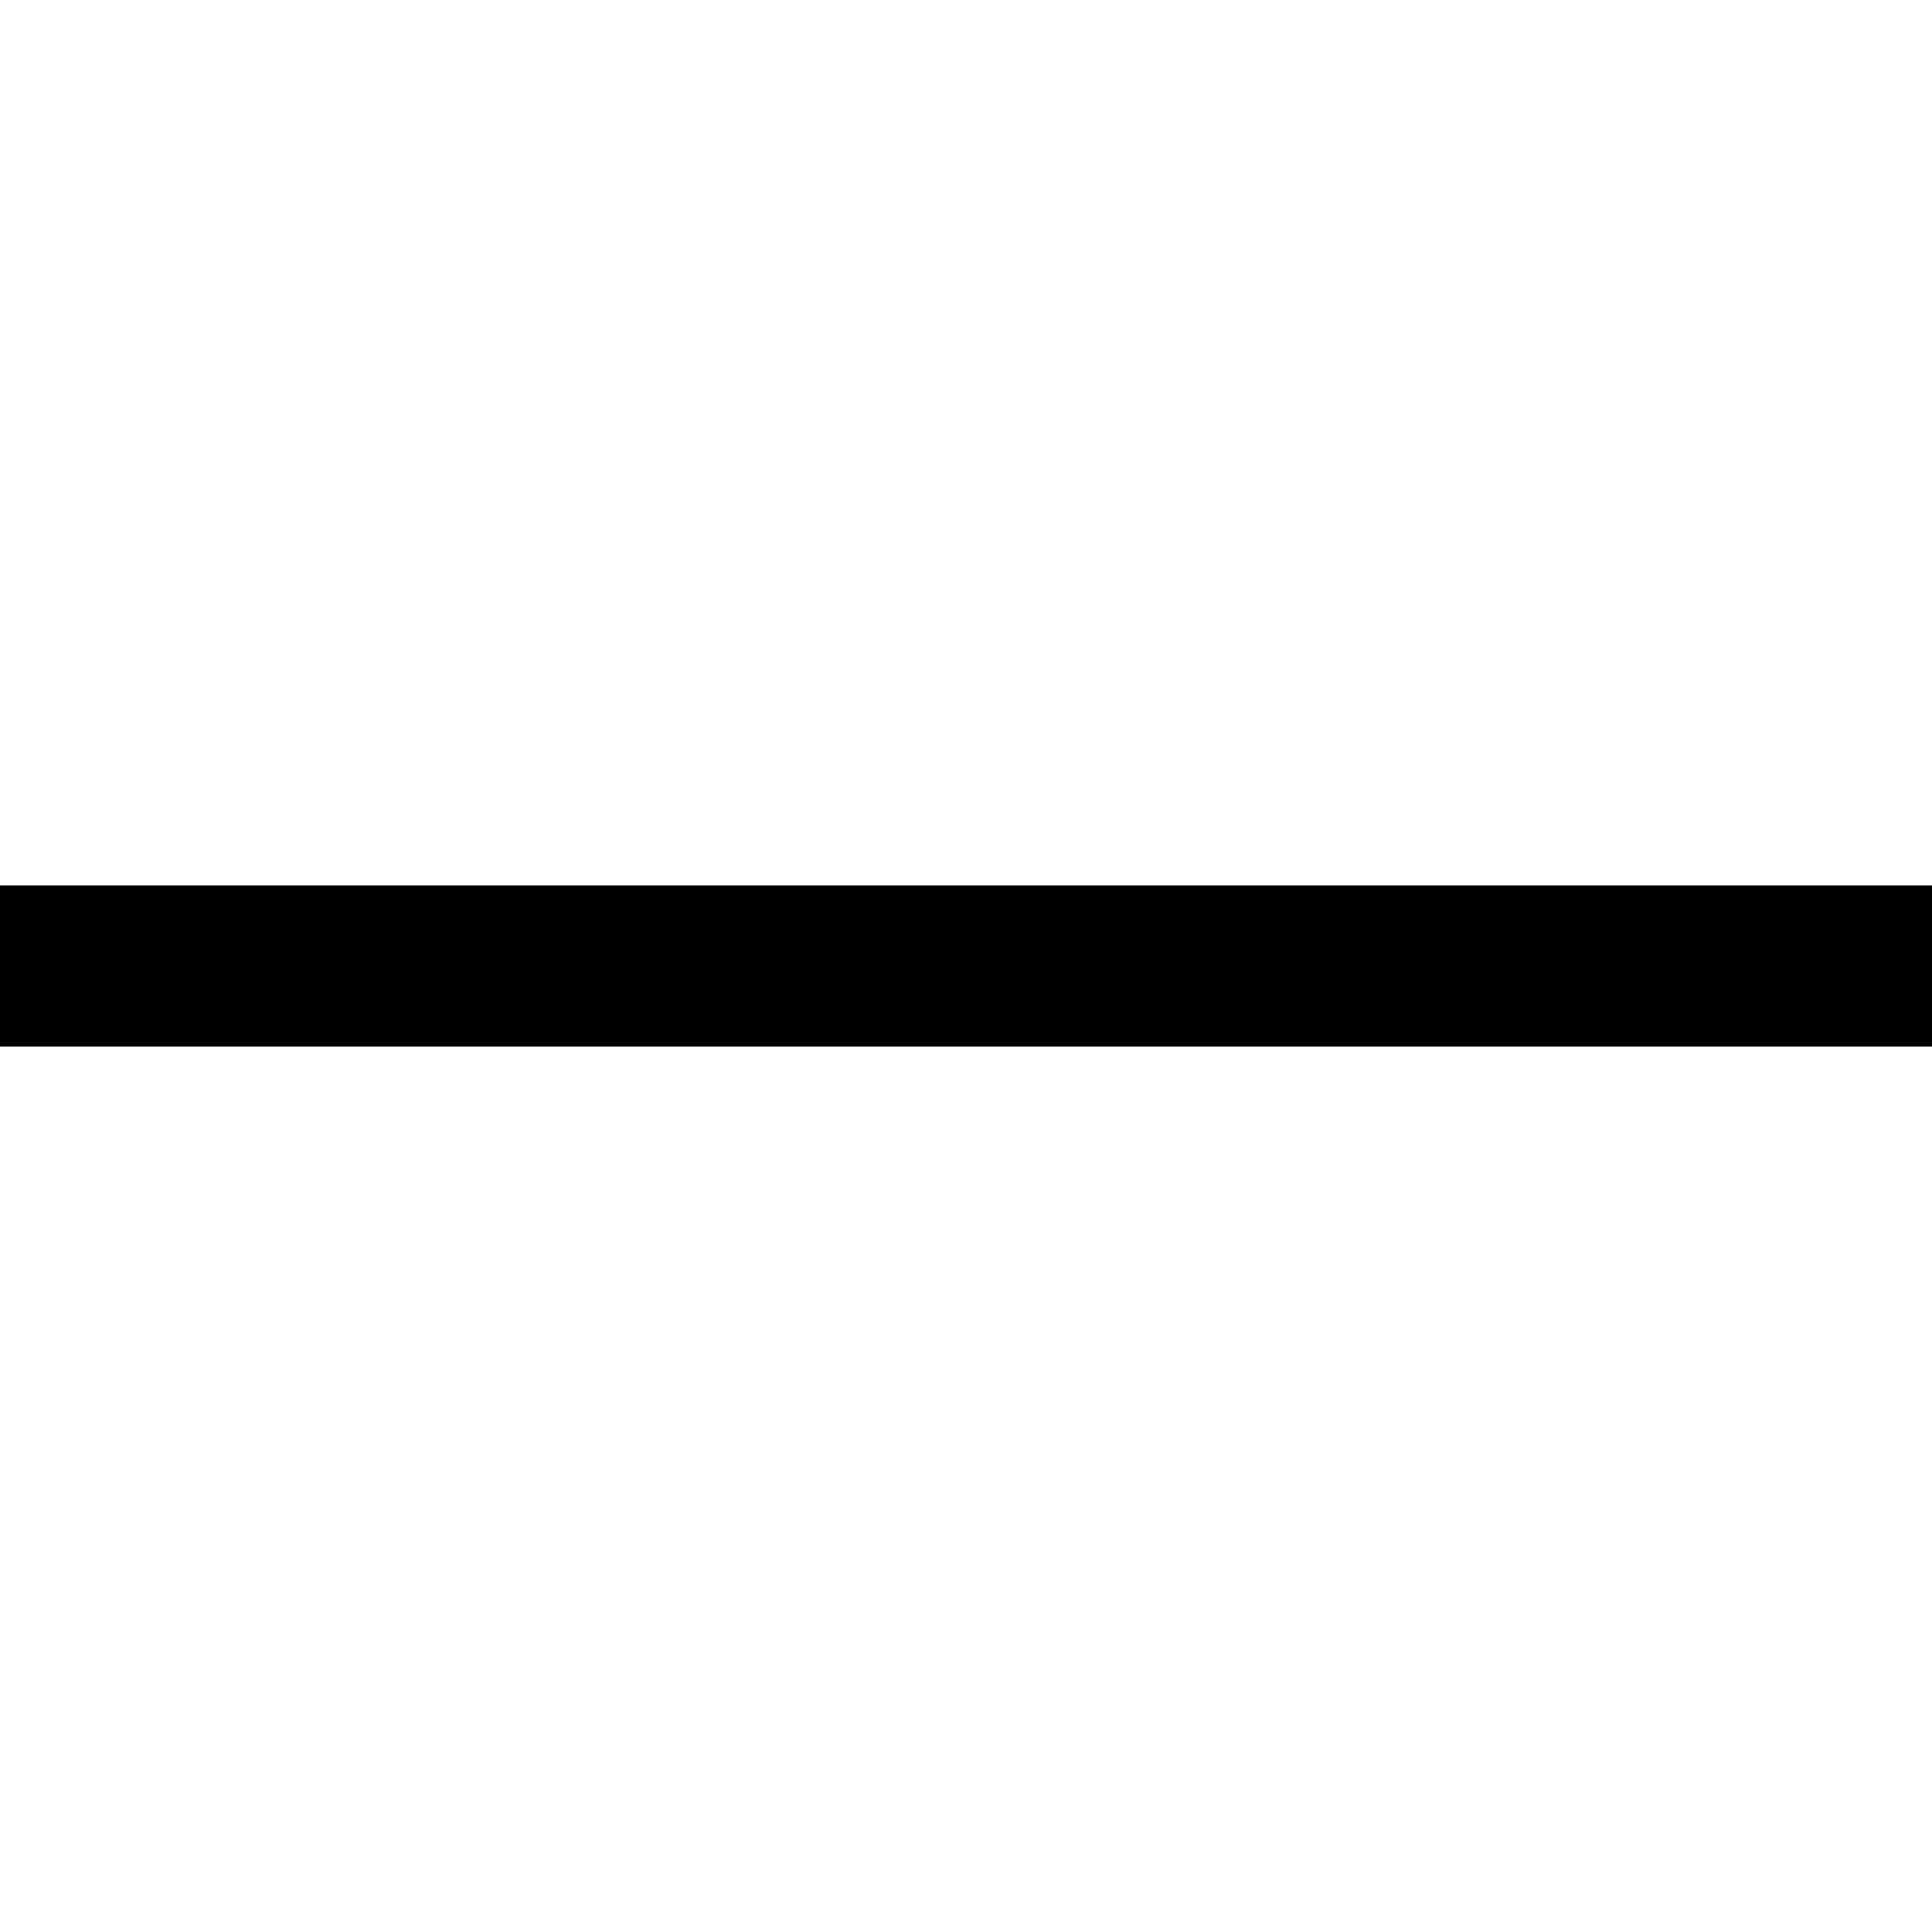
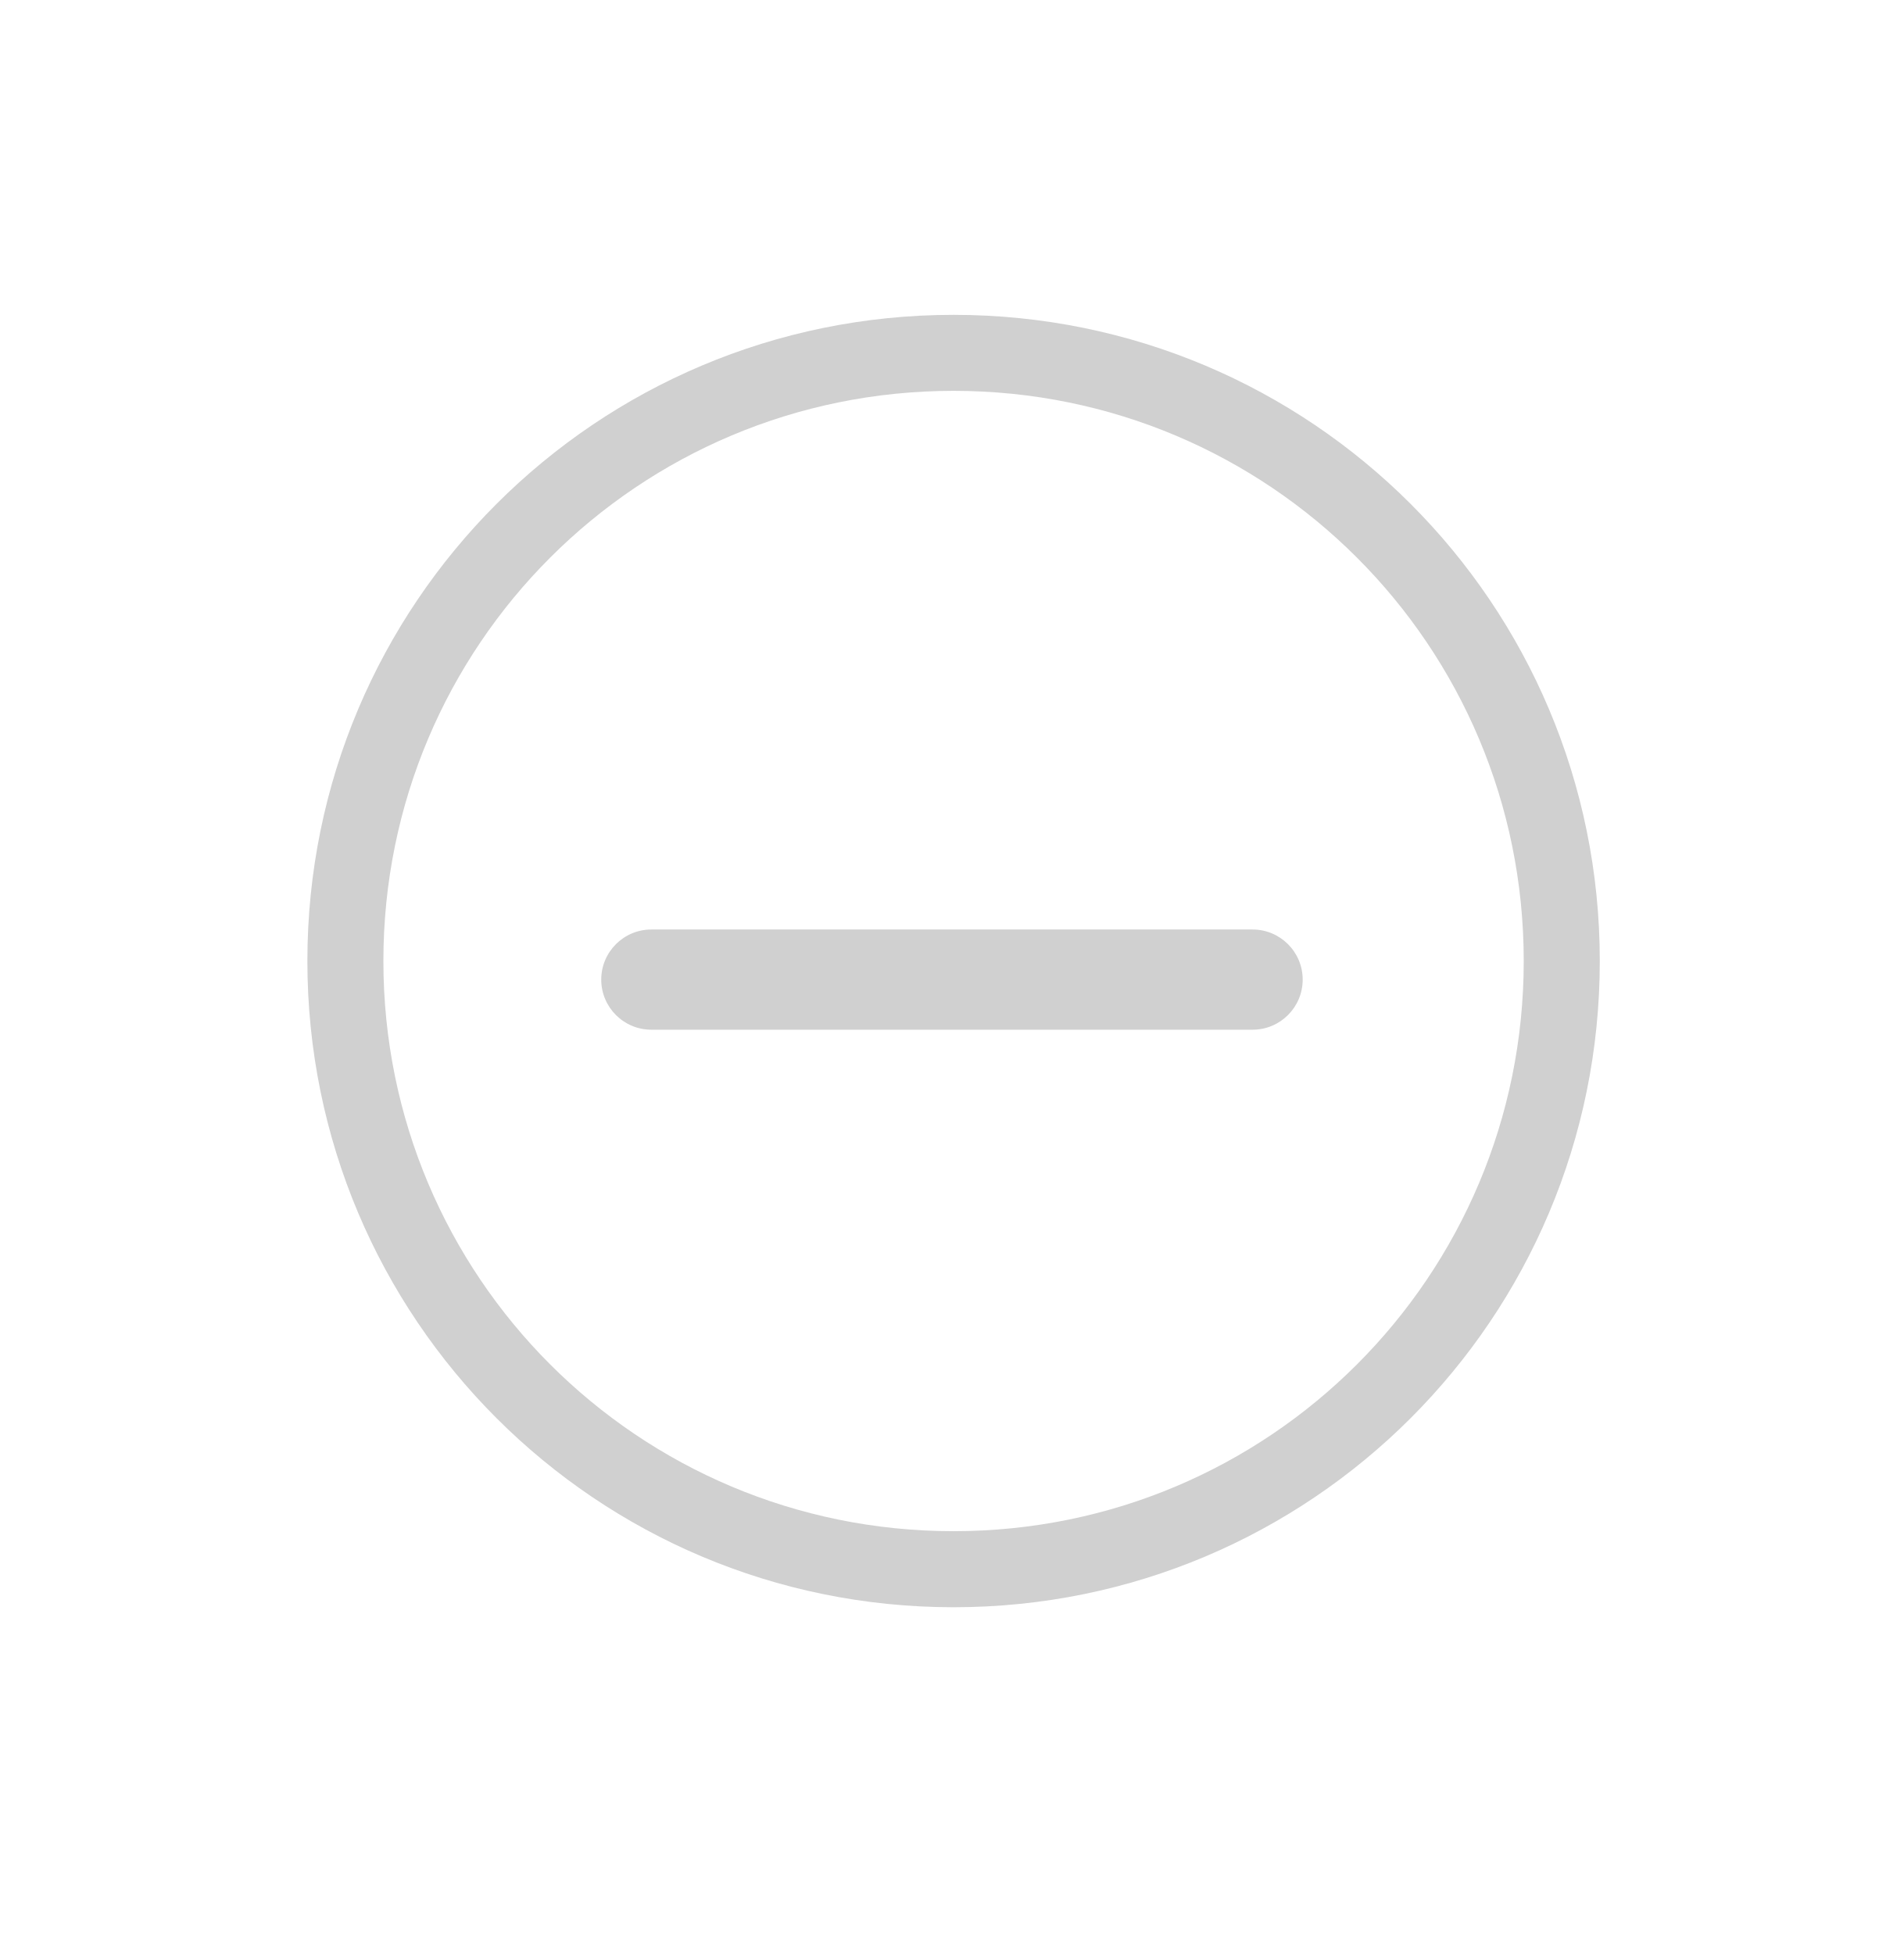
- <svg xmlns="http://www.w3.org/2000/svg" width="24" height="24" viewBox="0 0 24 24" fill="none">
-   <rect y="11" width="24" height="2" fill="black" />
-   <rect y="11" width="24" height="2" fill="black" />
+ <svg xmlns="http://www.w3.org/2000/svg" width="38" height="39" viewBox="0 0 38 39" fill="none">
+   <path d="M19.032 6.284C26.164 6.284 31.93 12.05 31.93 19.181C31.93 26.313 26.164 32.079 19.032 32.079C11.901 32.079 6.135 26.313 6.135 19.181C6.135 12.05 11.901 6.284 19.032 6.284ZM19.032 30.561C25.329 30.561 30.412 25.478 30.412 19.181C30.412 12.884 25.329 7.801 19.032 7.801C12.735 7.801 7.652 12.884 7.652 19.181C7.652 25.478 12.735 30.561 19.032 30.561Z" fill="#D0D0D0" />
+   <path d="M26 19.552C26 20.104 25.552 20.552 25 20.552H20H18H13C12.448 20.552 12 20.104 12 19.552C12 19 12.448 18.552 13 18.552H18H20H25C25.552 18.552 26 19 26 19.552Z" fill="#D0D0D0" />
</svg>
